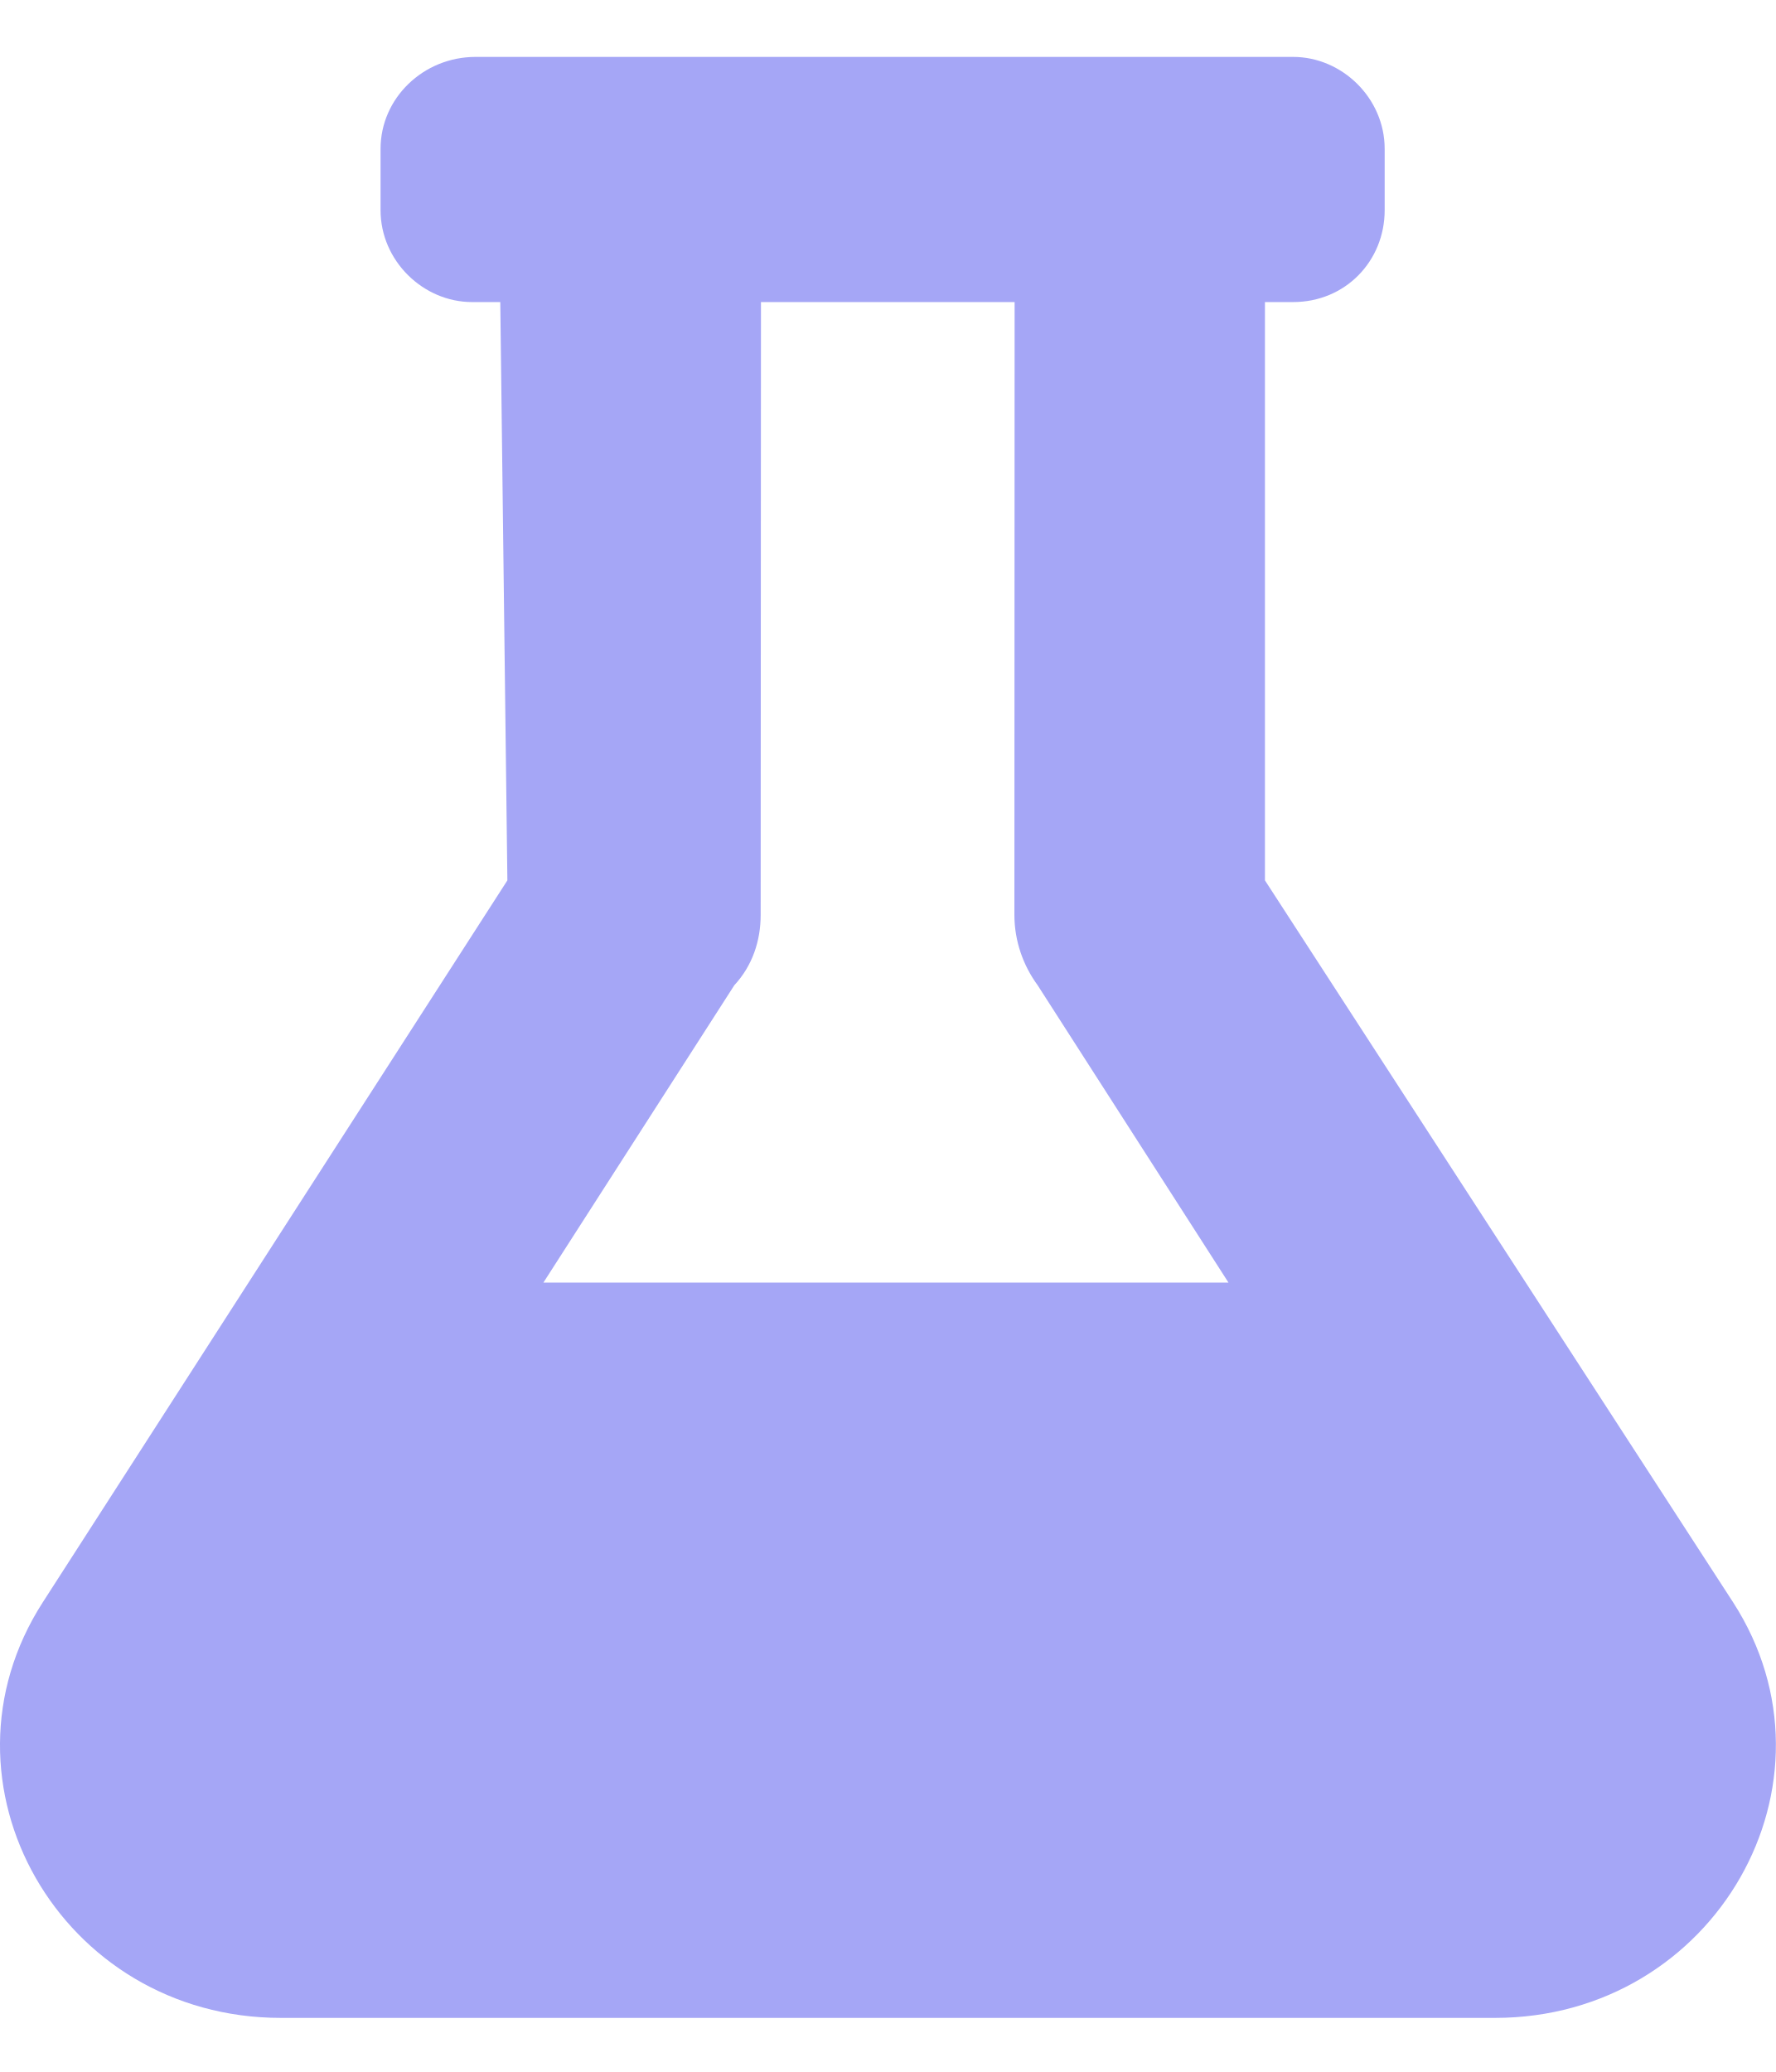
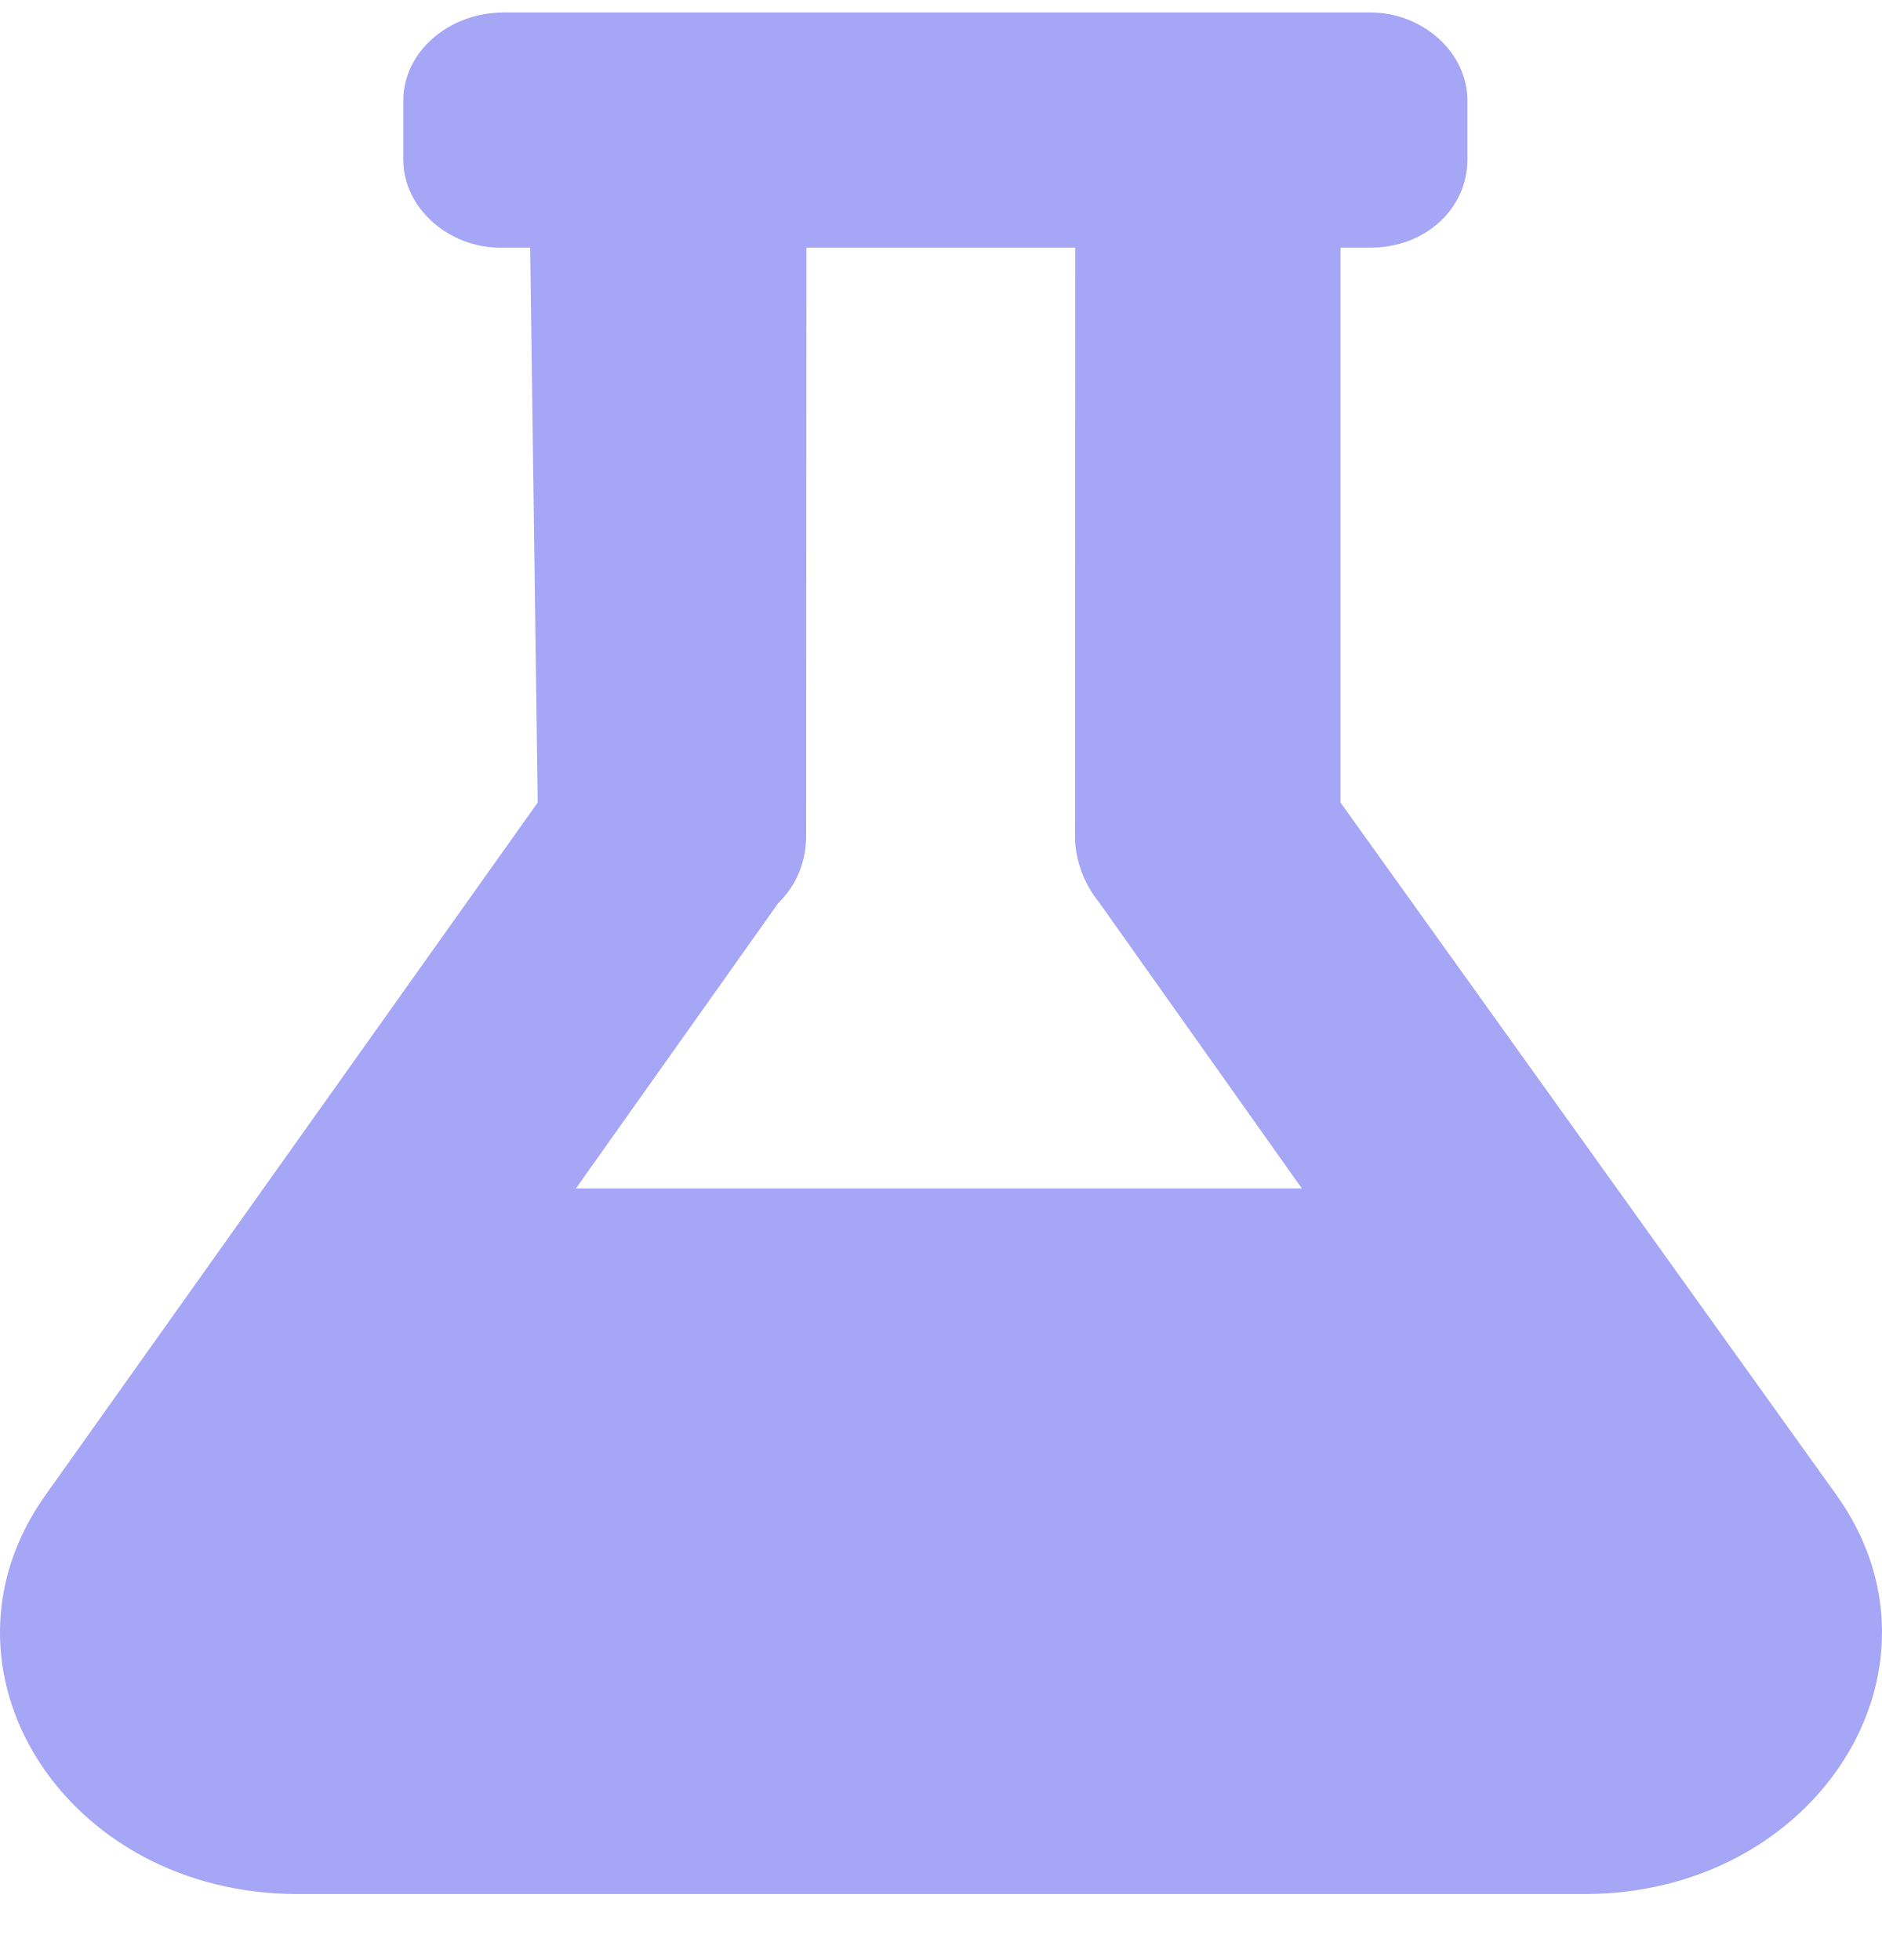
- <svg xmlns="http://www.w3.org/2000/svg" width="24" height="28" viewBox="0 0 24 28" fill="none">
-   <path d="M23.422 21.653L17.095 11.897V4.082H17.475C18.185 4.082 18.713 3.525 18.713 2.84L18.713 2.012C18.713 1.326 18.137 0.769 17.475 0.769H6.428C5.721 0.769 5.143 1.326 5.143 2.012L5.143 2.84C5.143 3.525 5.719 4.082 6.38 4.082H6.761L6.857 11.897L0.578 21.653C-0.991 24.091 0.817 27.269 3.797 27.269H20.202C23.181 27.269 24.992 24.086 23.422 21.653ZM7.344 17.332L9.924 13.314C10.168 13.051 10.28 12.715 10.28 12.363L10.284 4.082H13.712L13.709 12.363C13.709 12.719 13.829 13.049 14.023 13.314L16.602 17.332H7.344Z" fill="#A5A6F6" />
+ <svg xmlns="http://www.w3.org/2000/svg" width="24" height="25" viewBox="0 0 24 25" fill="none">
+   <path d="M23.422 19.073L17.095 10.237V3.159H17.475C18.185 3.159 18.713 2.655 18.713 2.034L18.713 1.284C18.713 0.663 18.137 0.159 17.475 0.159H6.428C5.721 0.159 5.143 0.663 5.143 1.284L5.143 2.034C5.143 2.655 5.719 3.159 6.38 3.159H6.761L6.857 10.237L0.578 19.073C-0.991 21.281 0.817 24.159 3.797 24.159H20.202C23.181 24.159 24.992 21.276 23.422 19.073ZM7.344 15.159L9.924 11.52C10.168 11.282 10.28 10.977 10.28 10.659L10.284 3.159H13.712L13.709 10.659C13.709 10.981 13.829 11.28 14.023 11.52L16.602 15.159H7.344Z" fill="#A5A6F6" />
</svg>
